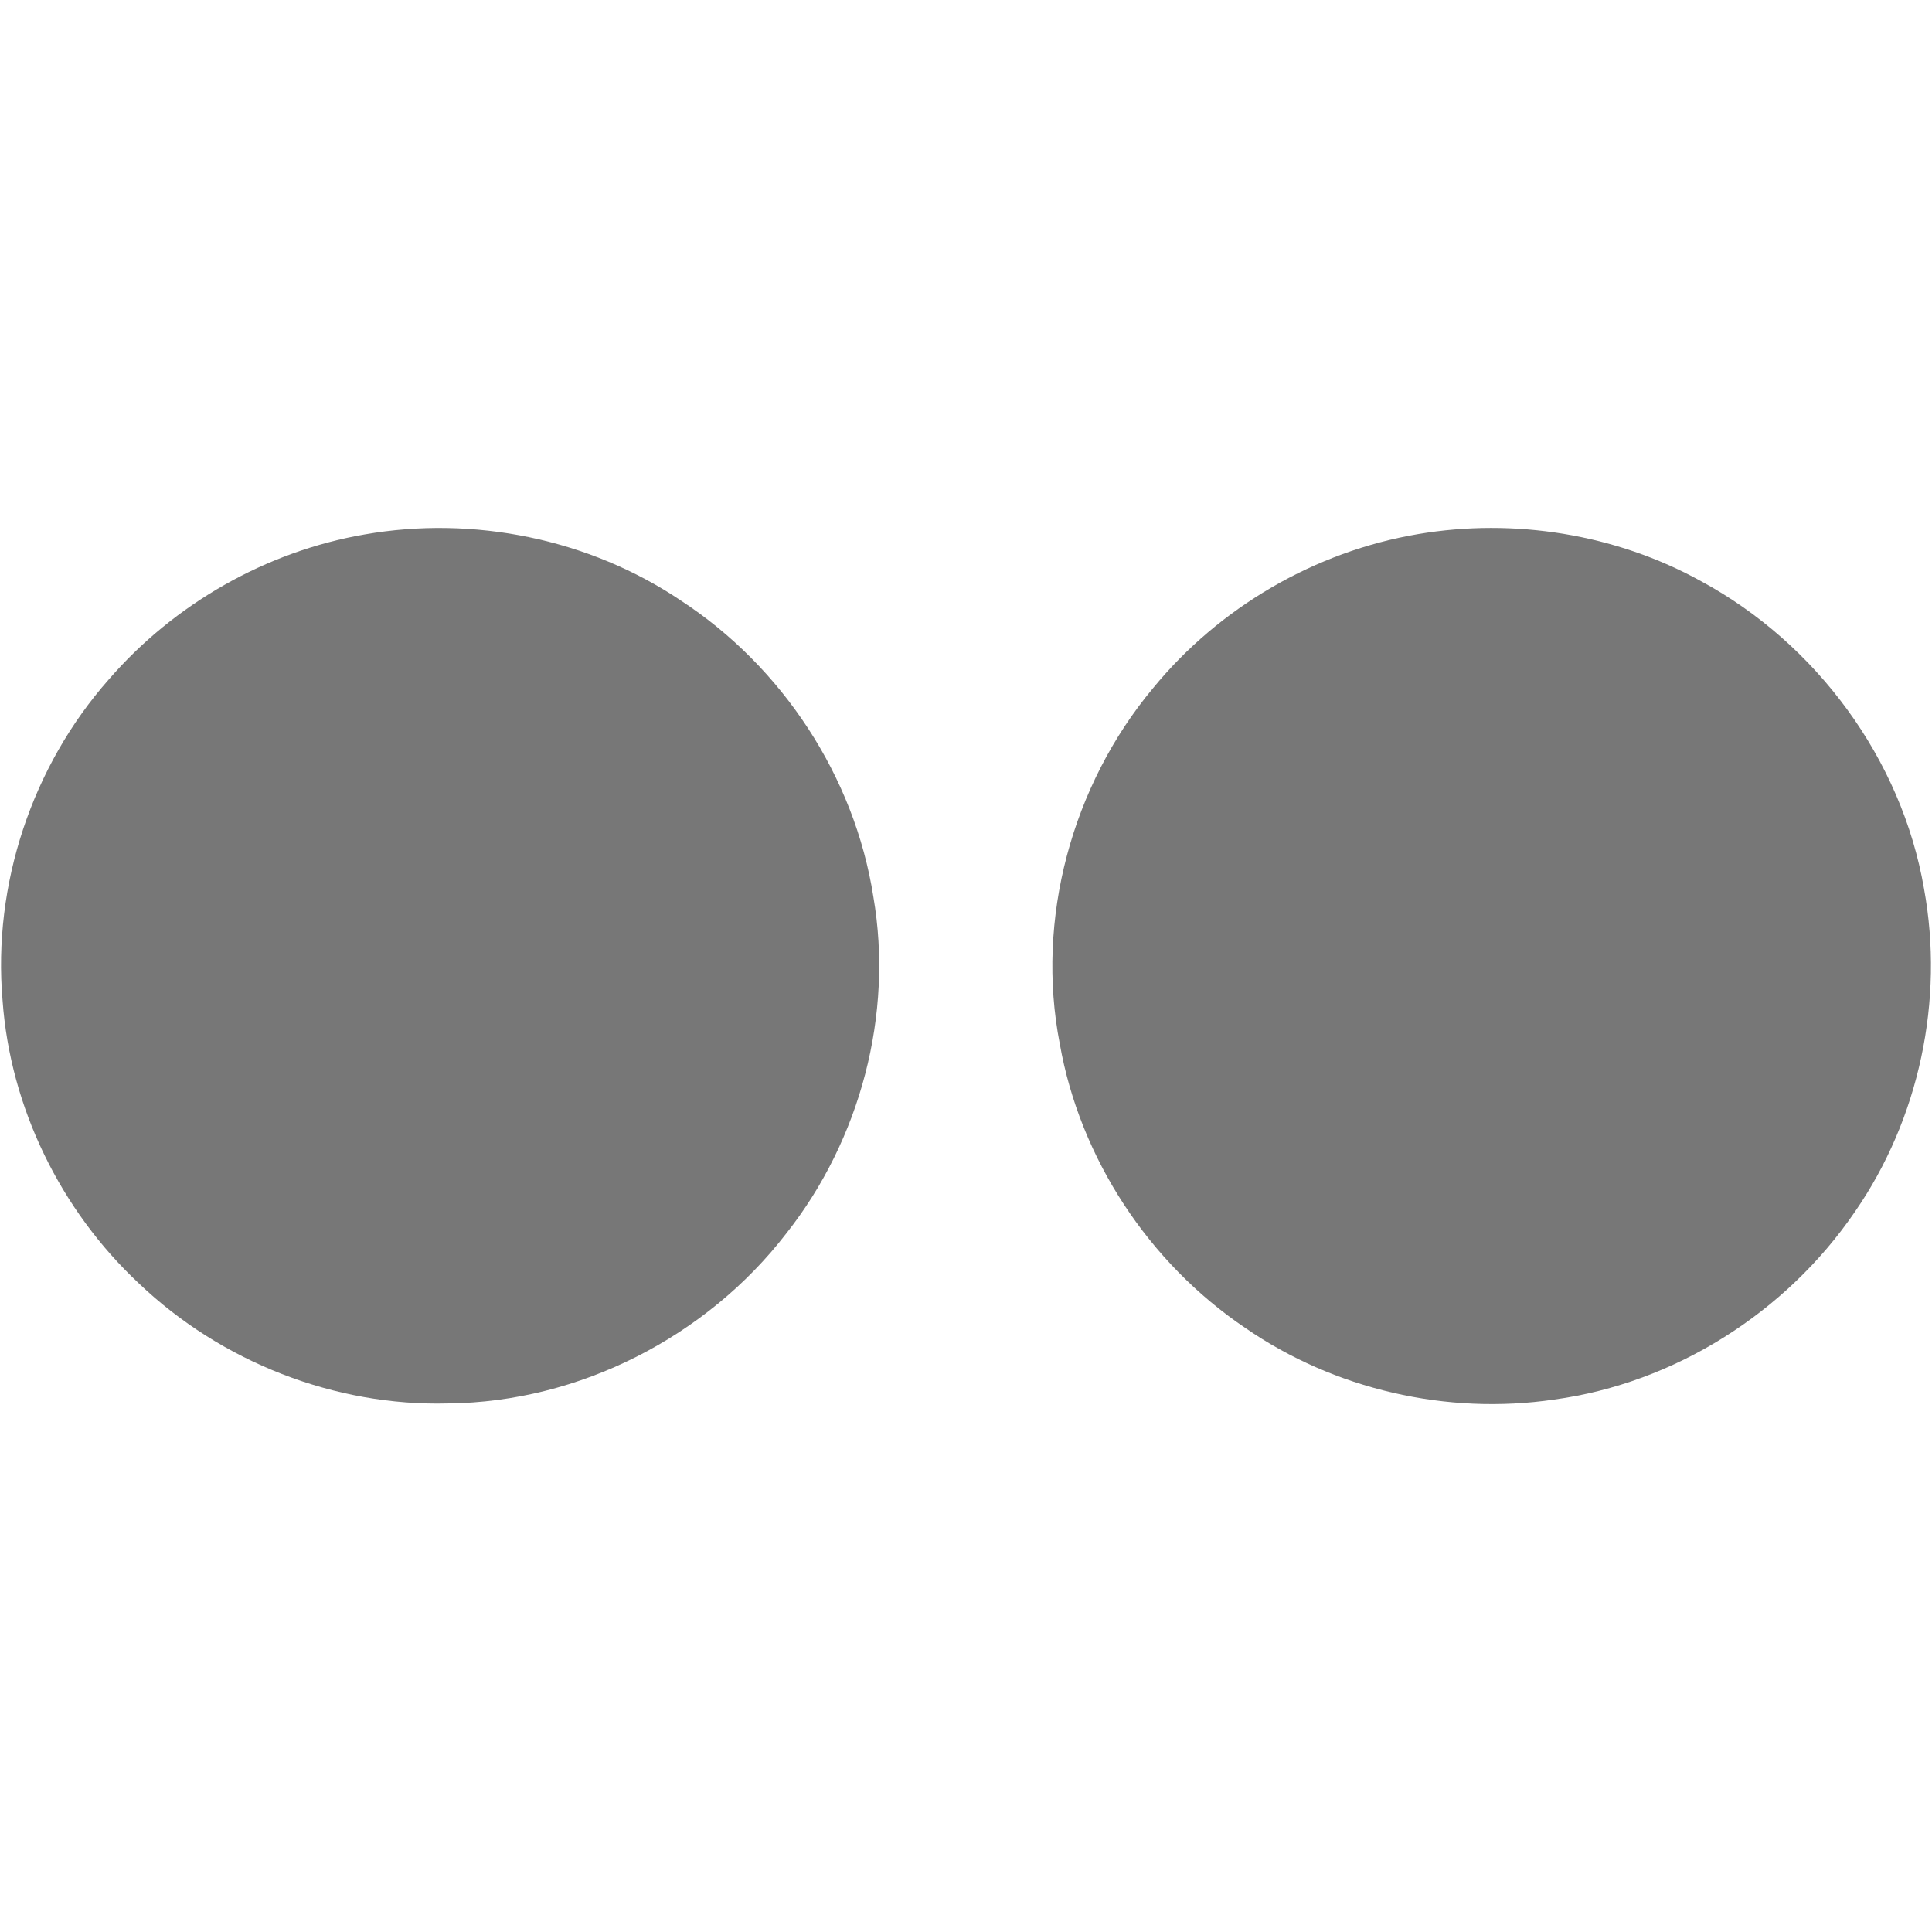
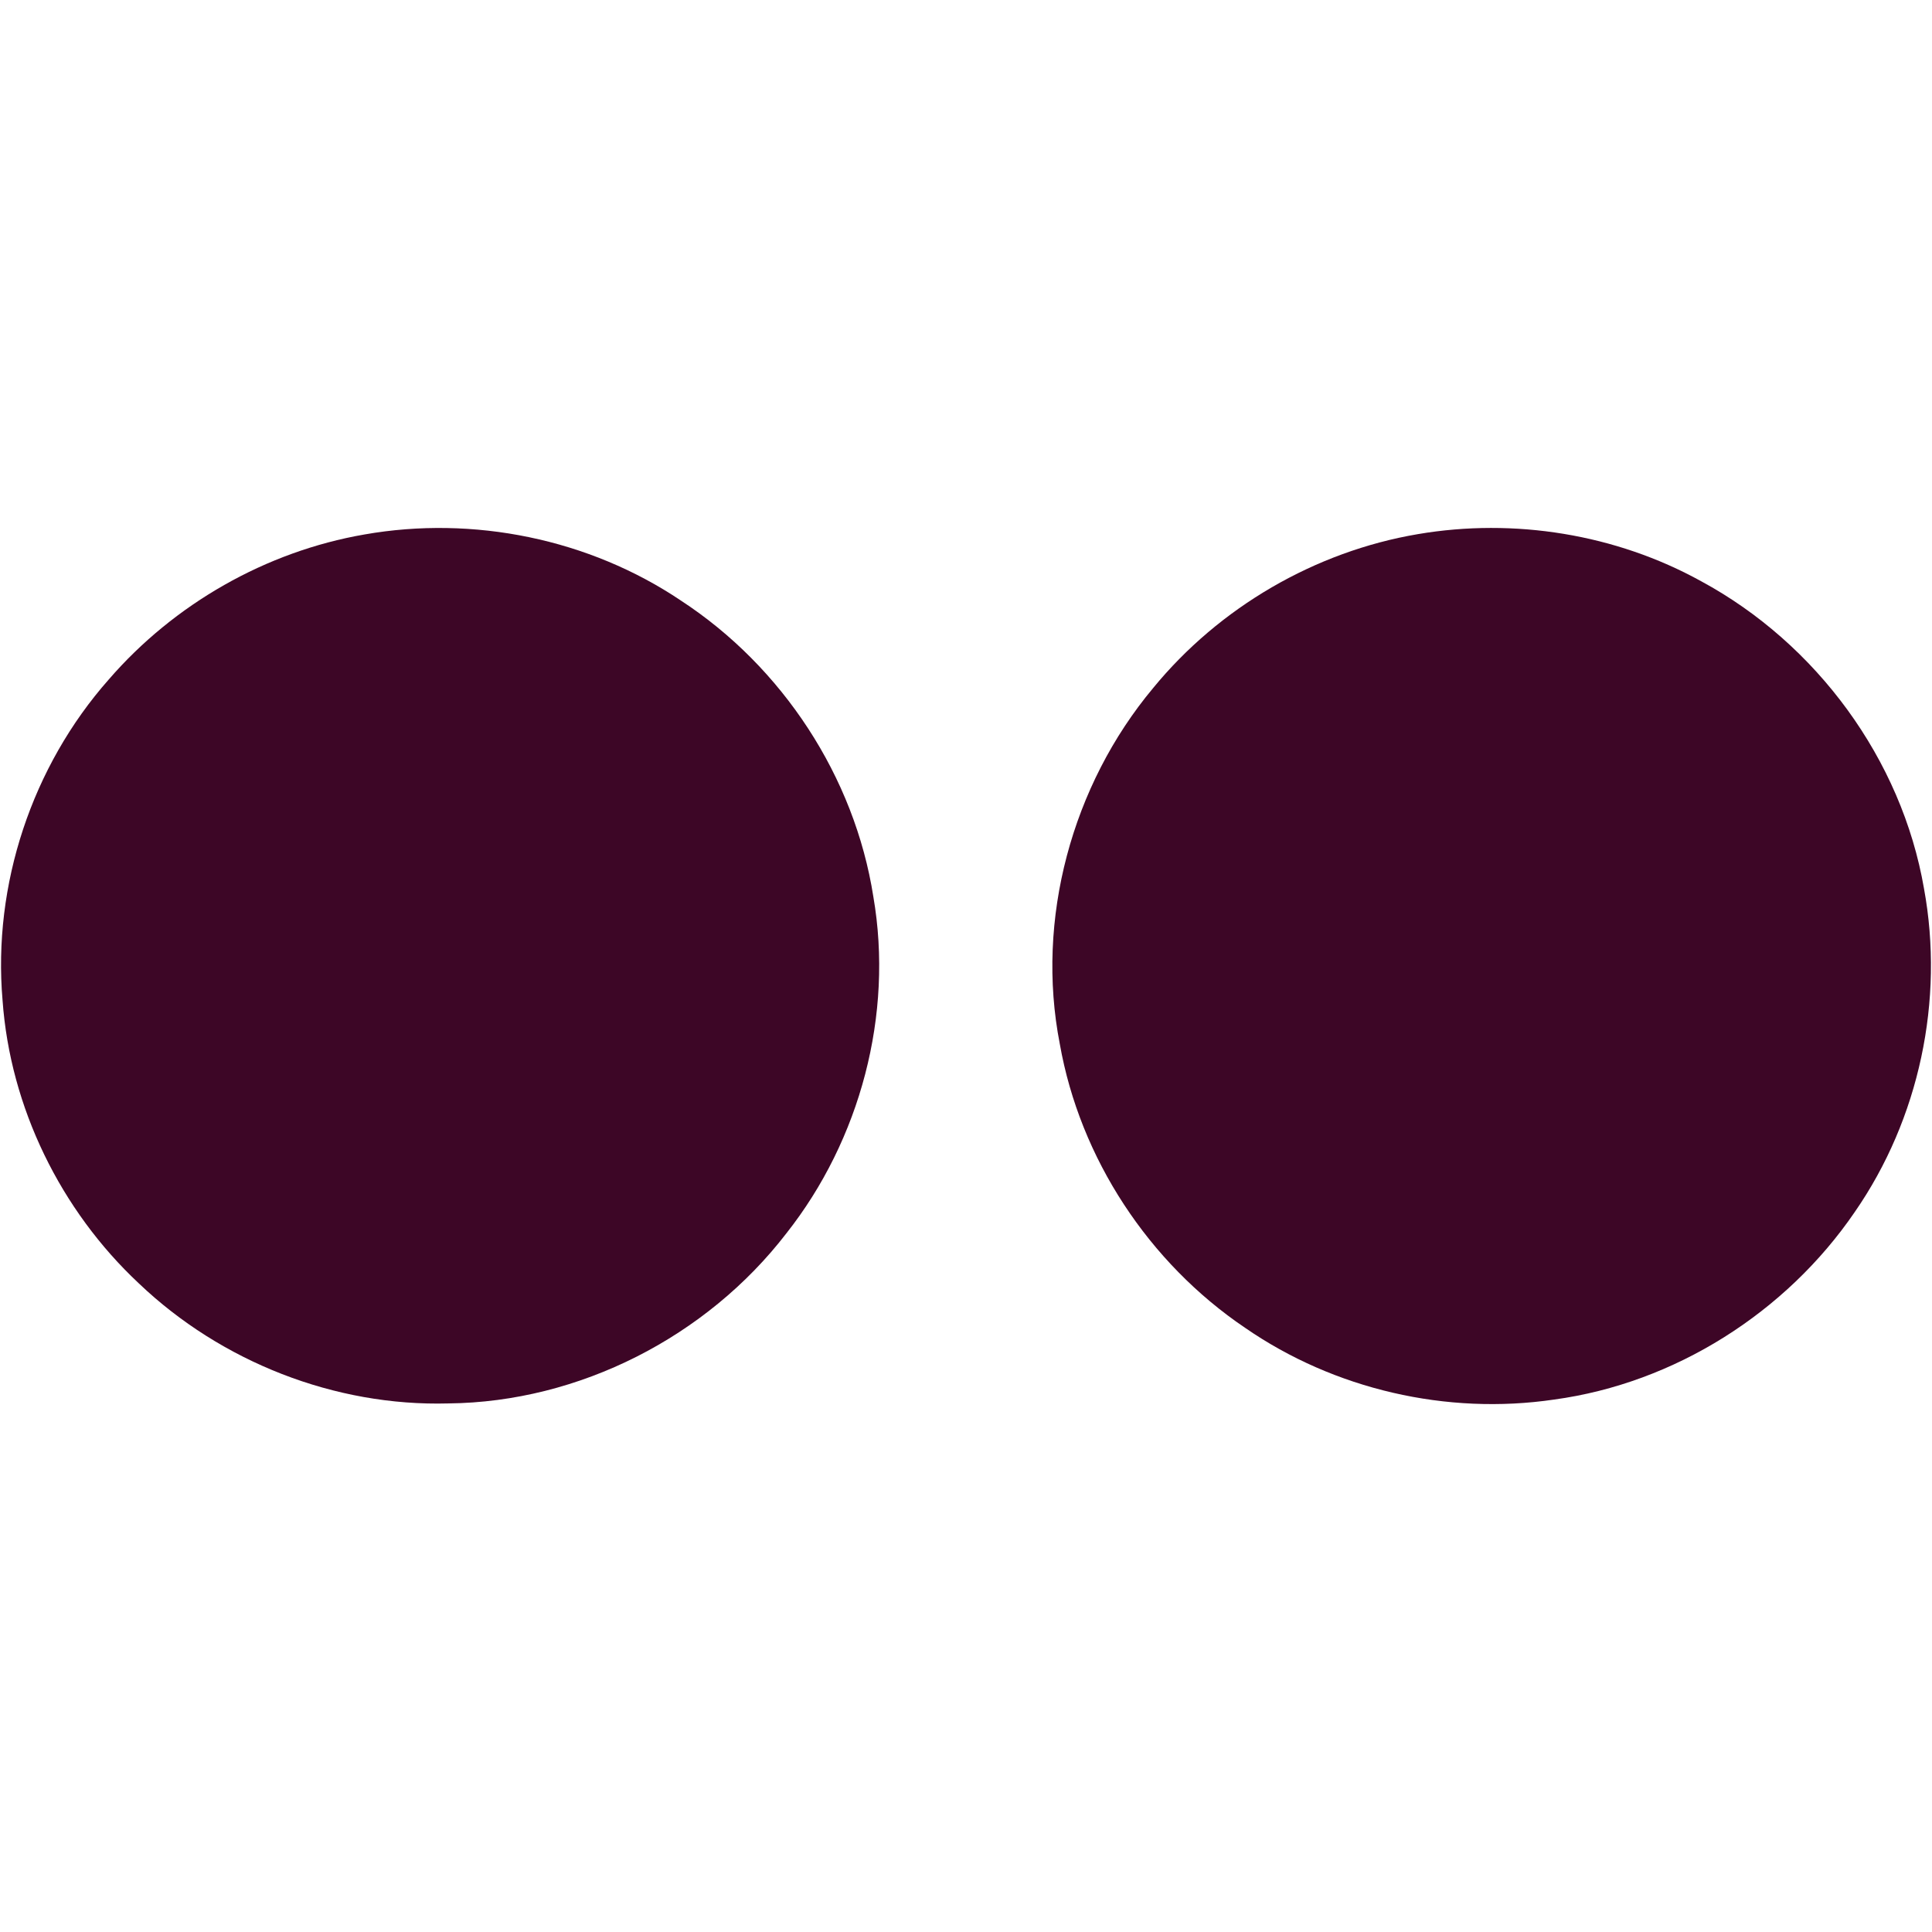
<svg xmlns="http://www.w3.org/2000/svg" width="220pt" height="220pt" viewBox="0 0 220 220" version="1.1">
  <g>
-     <path fill="#777" opacity="1.00" d=" M 41.51 60.86 C 53.90 58.68 67.09 61.36 77.54 68.39 C 89.10 75.94 97.31 88.45 99.45 102.11 C 101.76 115.52 97.96 129.80 89.54 140.45 C 80.48 152.22 65.96 159.66 51.07 159.81 C 38.12 160.17 25.18 155.07 15.82 146.15 C 6.90 137.81 1.16 126.10 0.29 113.90 C -0.84 100.75 3.64 87.27 12.38 77.38 C 19.83 68.77 30.28 62.80 41.51 60.86 Z" />
-     <path fill="#777" opacity="1.00" d=" M 161.47 60.82 C 172.42 58.96 183.99 60.81 193.72 66.19 C 206.83 73.28 216.55 86.46 219.09 101.19 C 221.42 113.88 218.55 127.42 211.20 138.02 C 203.39 149.45 190.72 157.50 176.97 159.37 C 164.76 161.17 151.93 158.22 141.78 151.20 C 130.82 143.80 122.98 131.91 120.68 118.87 C 117.91 104.69 122.06 89.42 131.30 78.36 C 138.83 69.16 149.75 62.80 161.47 60.82 Z" />
+     <path fill="#3D0626" opacity="1.00" d=" M 41.51 60.86 C 53.90 58.68 67.09 61.36 77.54 68.39 C 89.10 75.94 97.31 88.45 99.45 102.11 C 101.76 115.52 97.96 129.80 89.54 140.45 C 80.48 152.22 65.96 159.66 51.07 159.81 C 38.12 160.17 25.18 155.07 15.82 146.15 C 6.90 137.81 1.16 126.10 0.29 113.90 C -0.84 100.75 3.64 87.27 12.38 77.38 C 19.83 68.77 30.28 62.80 41.51 60.86 Z" />
+     <path fill="#3D0626" opacity="1.00" d=" M 161.47 60.82 C 172.42 58.96 183.99 60.81 193.72 66.19 C 206.83 73.28 216.55 86.46 219.09 101.19 C 221.42 113.88 218.55 127.42 211.20 138.02 C 203.39 149.45 190.72 157.50 176.97 159.37 C 164.76 161.17 151.93 158.22 141.78 151.20 C 130.82 143.80 122.98 131.91 120.68 118.87 C 117.91 104.69 122.06 89.42 131.30 78.36 C 138.83 69.16 149.75 62.80 161.47 60.82 Z" />
  </g>
</svg>
